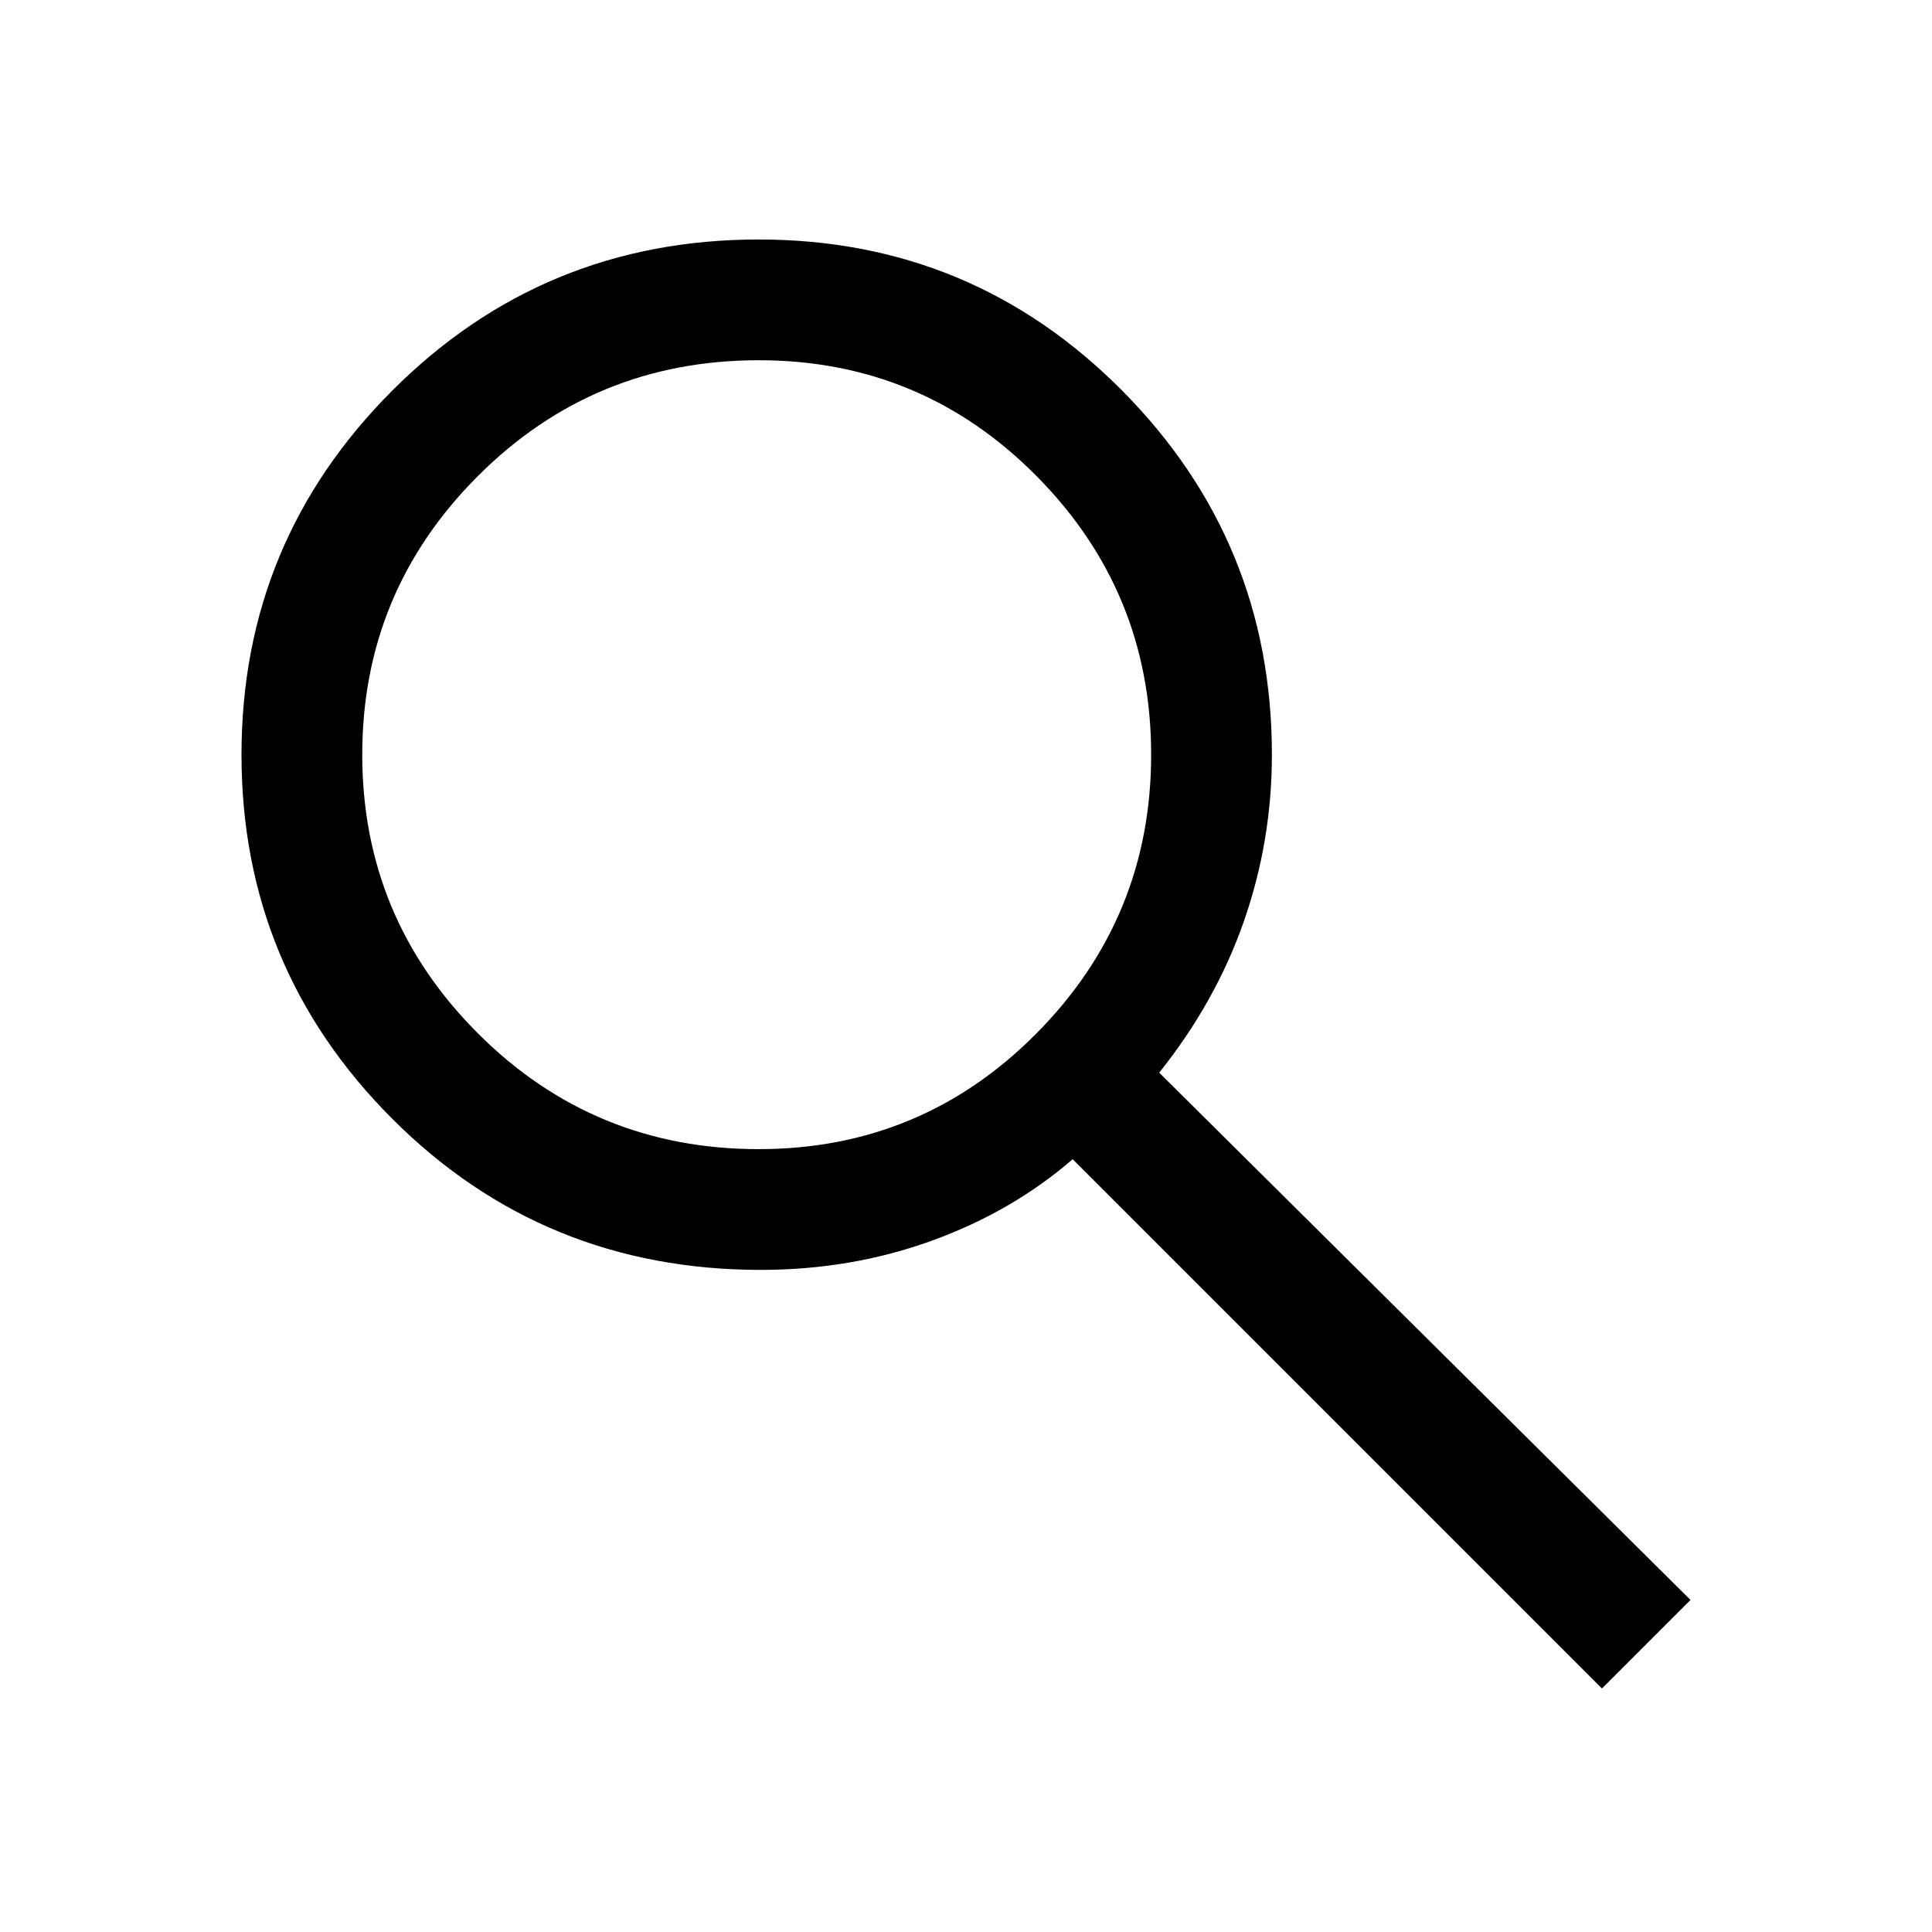
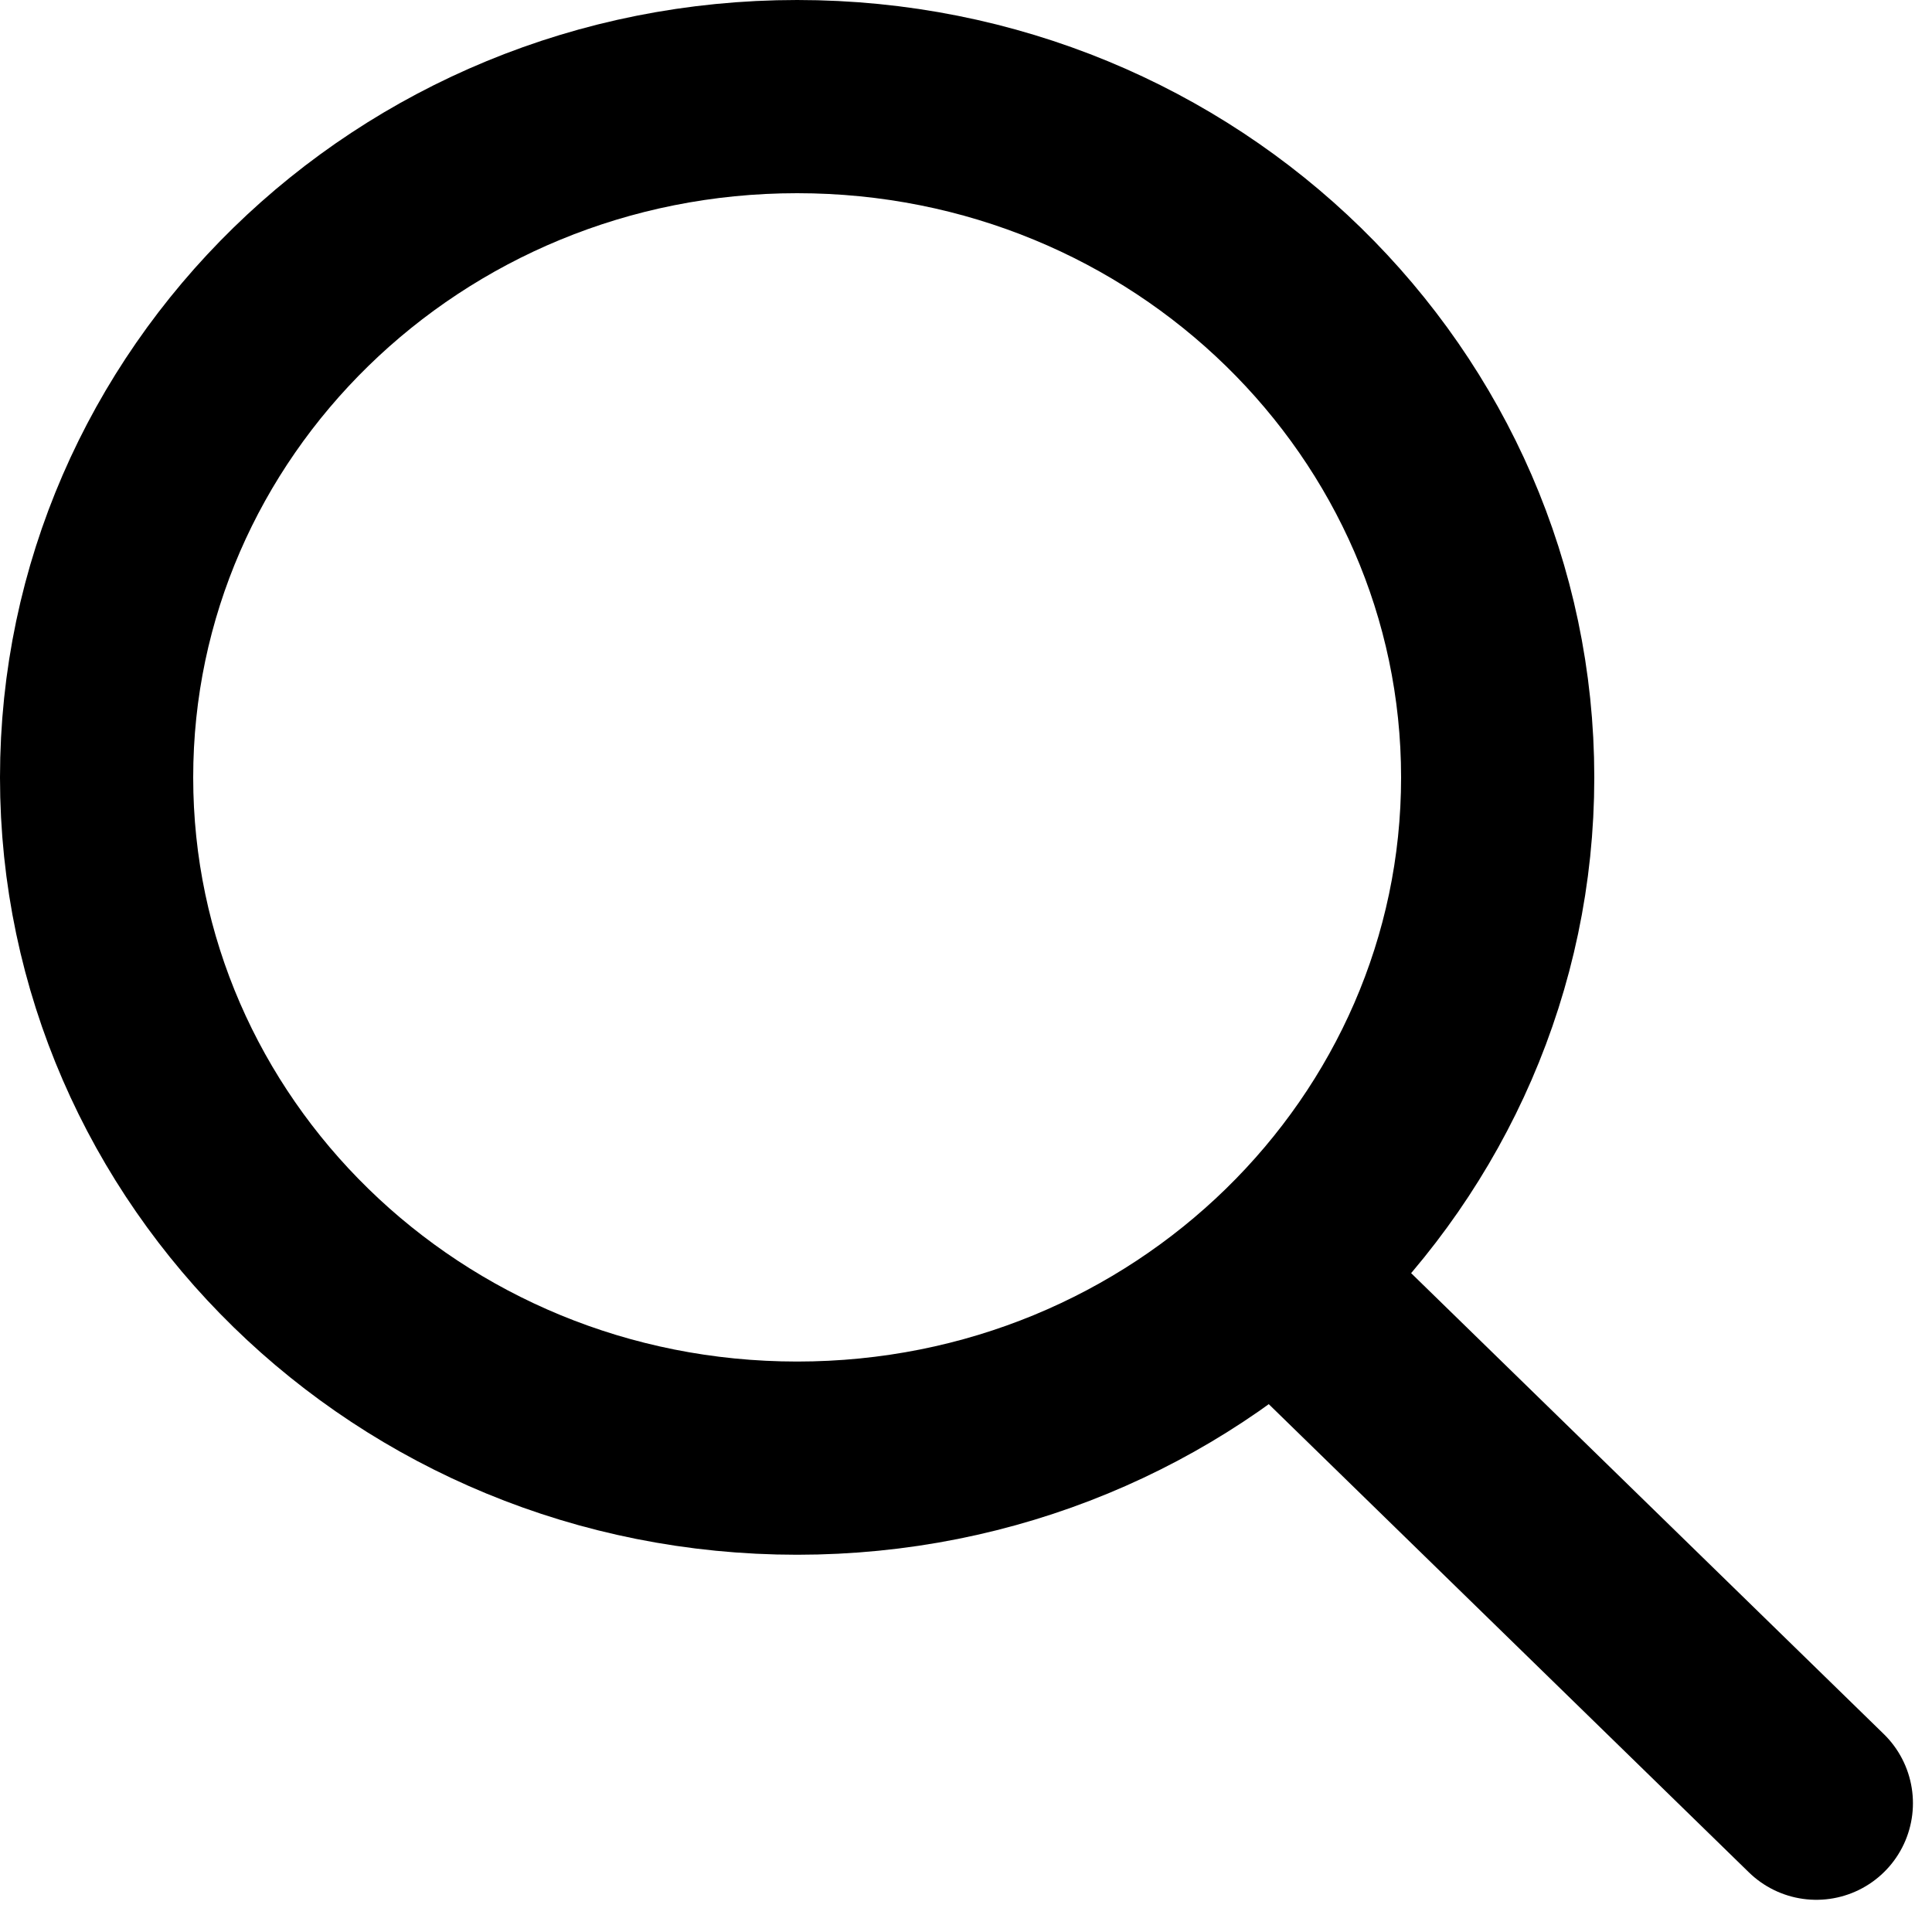
- <svg xmlns="http://www.w3.org/2000/svg" height="48" width="48">
-   <path d="M39.8 41.95 26.65 28.8q-1.5 1.3-3.5 2.025-2 .725-4.25.725-5.4 0-9.15-3.75T6 18.75q0-5.3 3.75-9.05 3.75-3.75 9.1-3.75 5.3 0 9.025 3.75 3.725 3.75 3.725 9.05 0 2.15-.7 4.15-.7 2-2.1 3.75L42 39.75Zm-20.95-13.4q4.05 0 6.9-2.875Q28.6 22.8 28.6 18.75t-2.85-6.925Q22.9 8.95 18.85 8.95q-4.1 0-6.975 2.875T9 18.75q0 4.05 2.875 6.925t6.975 2.875Z" />
+ <svg xmlns="http://www.w3.org/2000/svg" width="15" height="15" viewBox="0 0 15 15" fill="none">
+   <path d="M11.628 6.036C11.628 8.937 9.211 11.321 6.189 11.321C3.167 11.321 0.75 8.937 0.75 6.036C0.75 3.134 3.167 0.75 6.189 0.75C9.211 0.75 11.628 3.134 11.628 6.036Z" stroke="black" stroke-width="1.5" />
+   <path d="M10 10L14.102 14" stroke="black" stroke-width="1.5" stroke-linecap="round" />
</svg>
